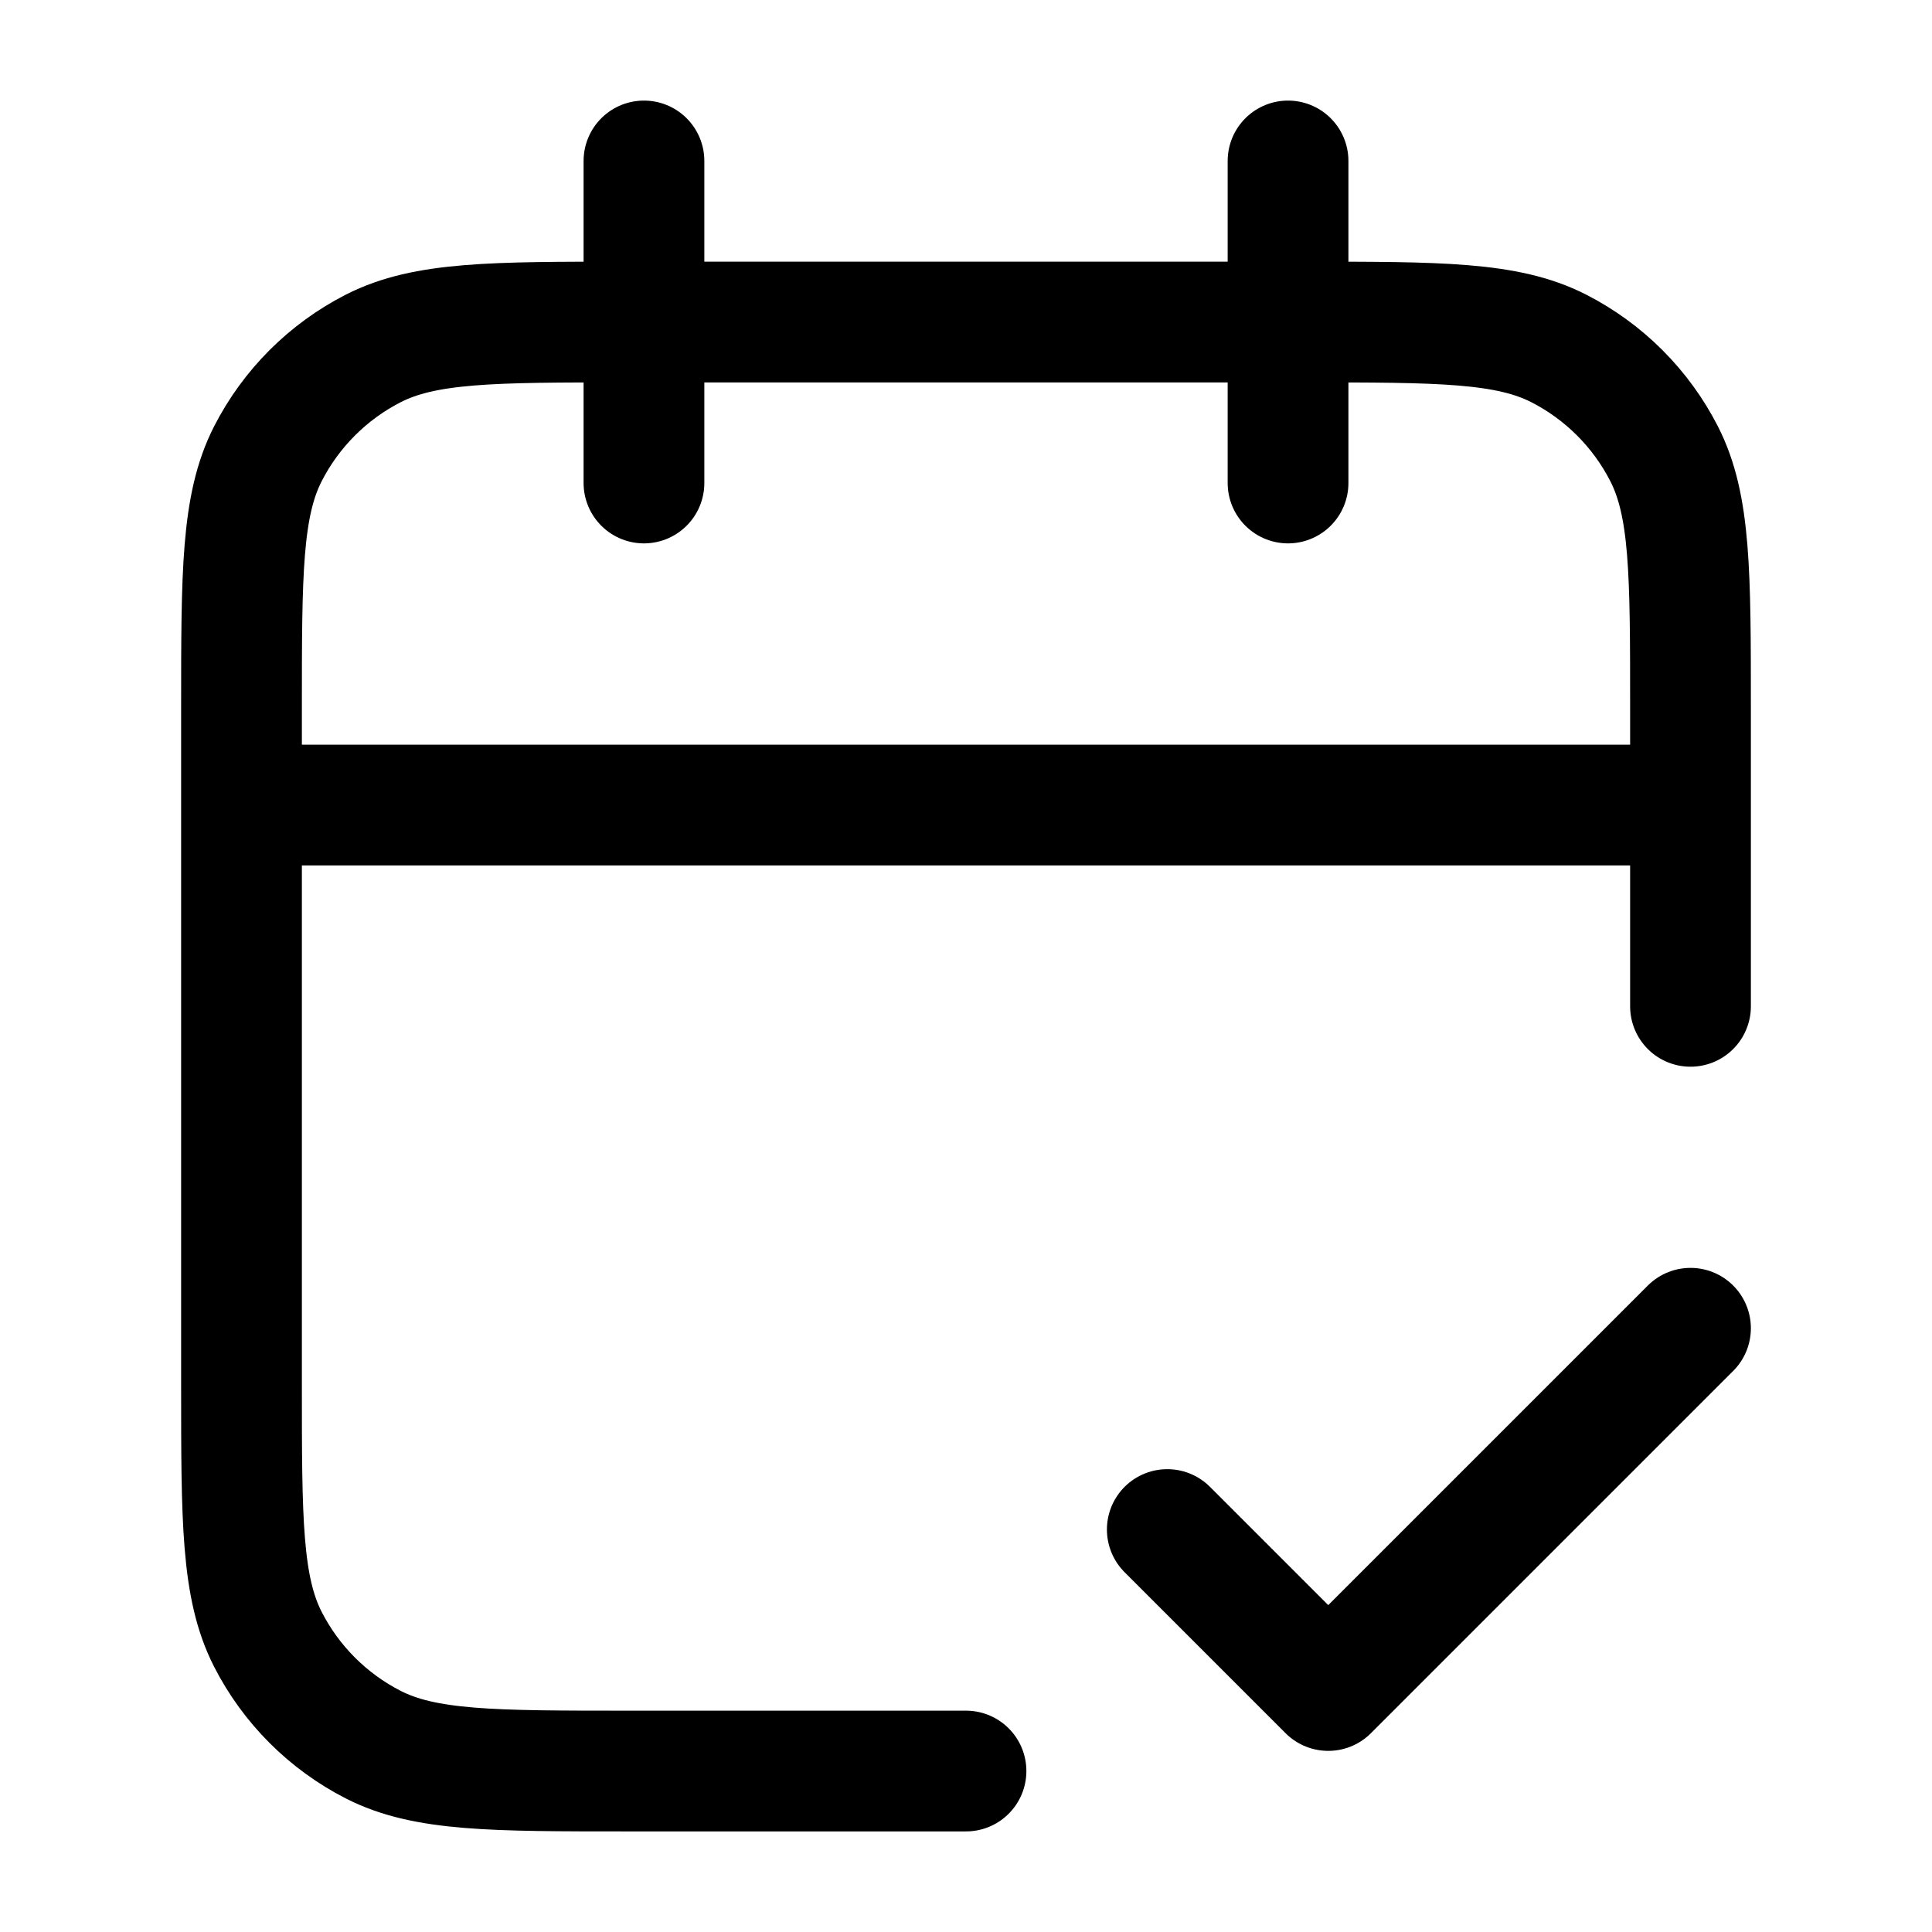
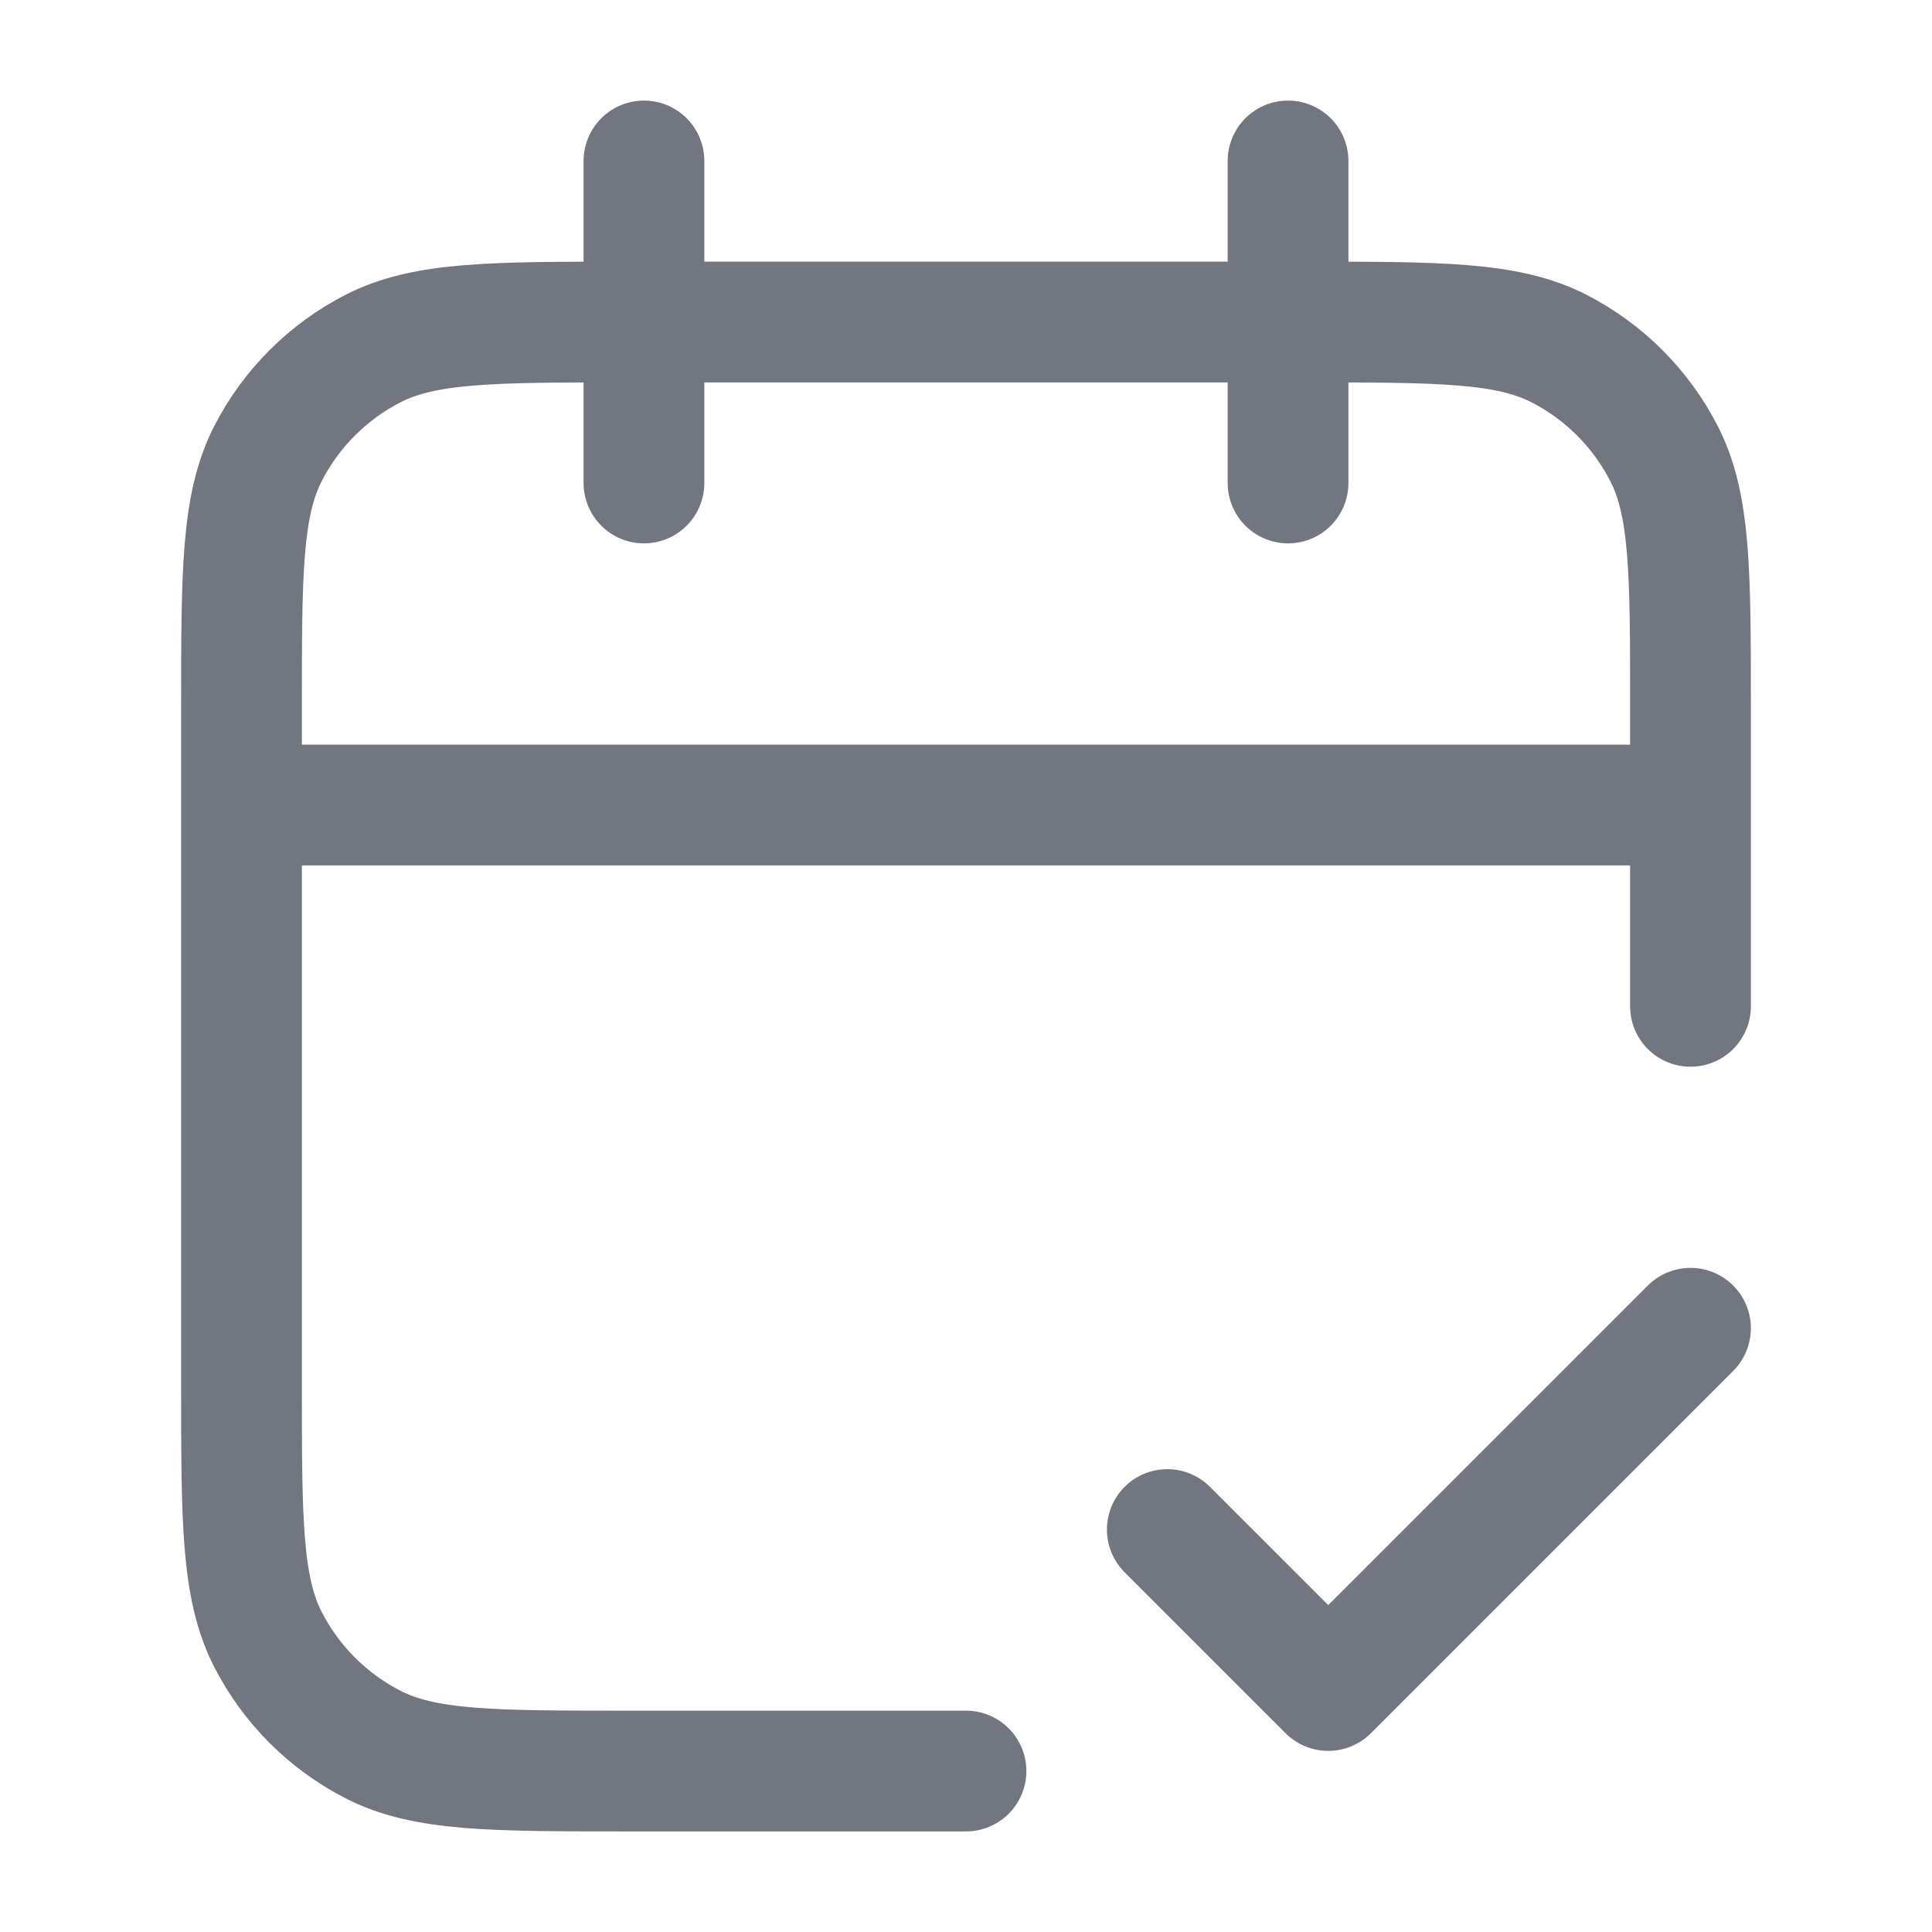
<svg xmlns="http://www.w3.org/2000/svg" width="16" height="16" viewBox="0 0 16 16" fill="none">
-   <path d="M14 6.667H2M14 8.334V5.867C14 4.747 14 4.187 13.782 3.759C13.59 3.383 13.284 3.077 12.908 2.885C12.48 2.667 11.92 2.667 10.8 2.667H5.2C4.08 2.667 3.52 2.667 3.092 2.885C2.716 3.077 2.41 3.383 2.218 3.759C2 4.187 2 4.747 2 5.867V11.467C2 12.587 2 13.147 2.218 13.575C2.41 13.951 2.716 14.257 3.092 14.449C3.52 14.667 4.08 14.667 5.2 14.667H8M10.667 1.333V4M5.333 1.333V4M9.667 12.667L11 14L14 11" stroke="black" stroke-linecap="round" stroke-linejoin="round" />
+   <path d="M14 6.667H2M14 8.334V5.867C14 4.747 14 4.187 13.782 3.759C13.59 3.383 13.284 3.077 12.908 2.885C12.48 2.667 11.92 2.667 10.8 2.667H5.2C4.08 2.667 3.52 2.667 3.092 2.885C2.716 3.077 2.41 3.383 2.218 3.759C2 4.187 2 4.747 2 5.867V11.467C2 12.587 2 13.147 2.218 13.575C2.41 13.951 2.716 14.257 3.092 14.449C3.52 14.667 4.08 14.667 5.2 14.667H8M10.667 1.333V4M5.333 1.333V4M9.667 12.667L11 14L14 11" stroke="#717680" stroke-linecap="round" stroke-linejoin="round" />
</svg>
